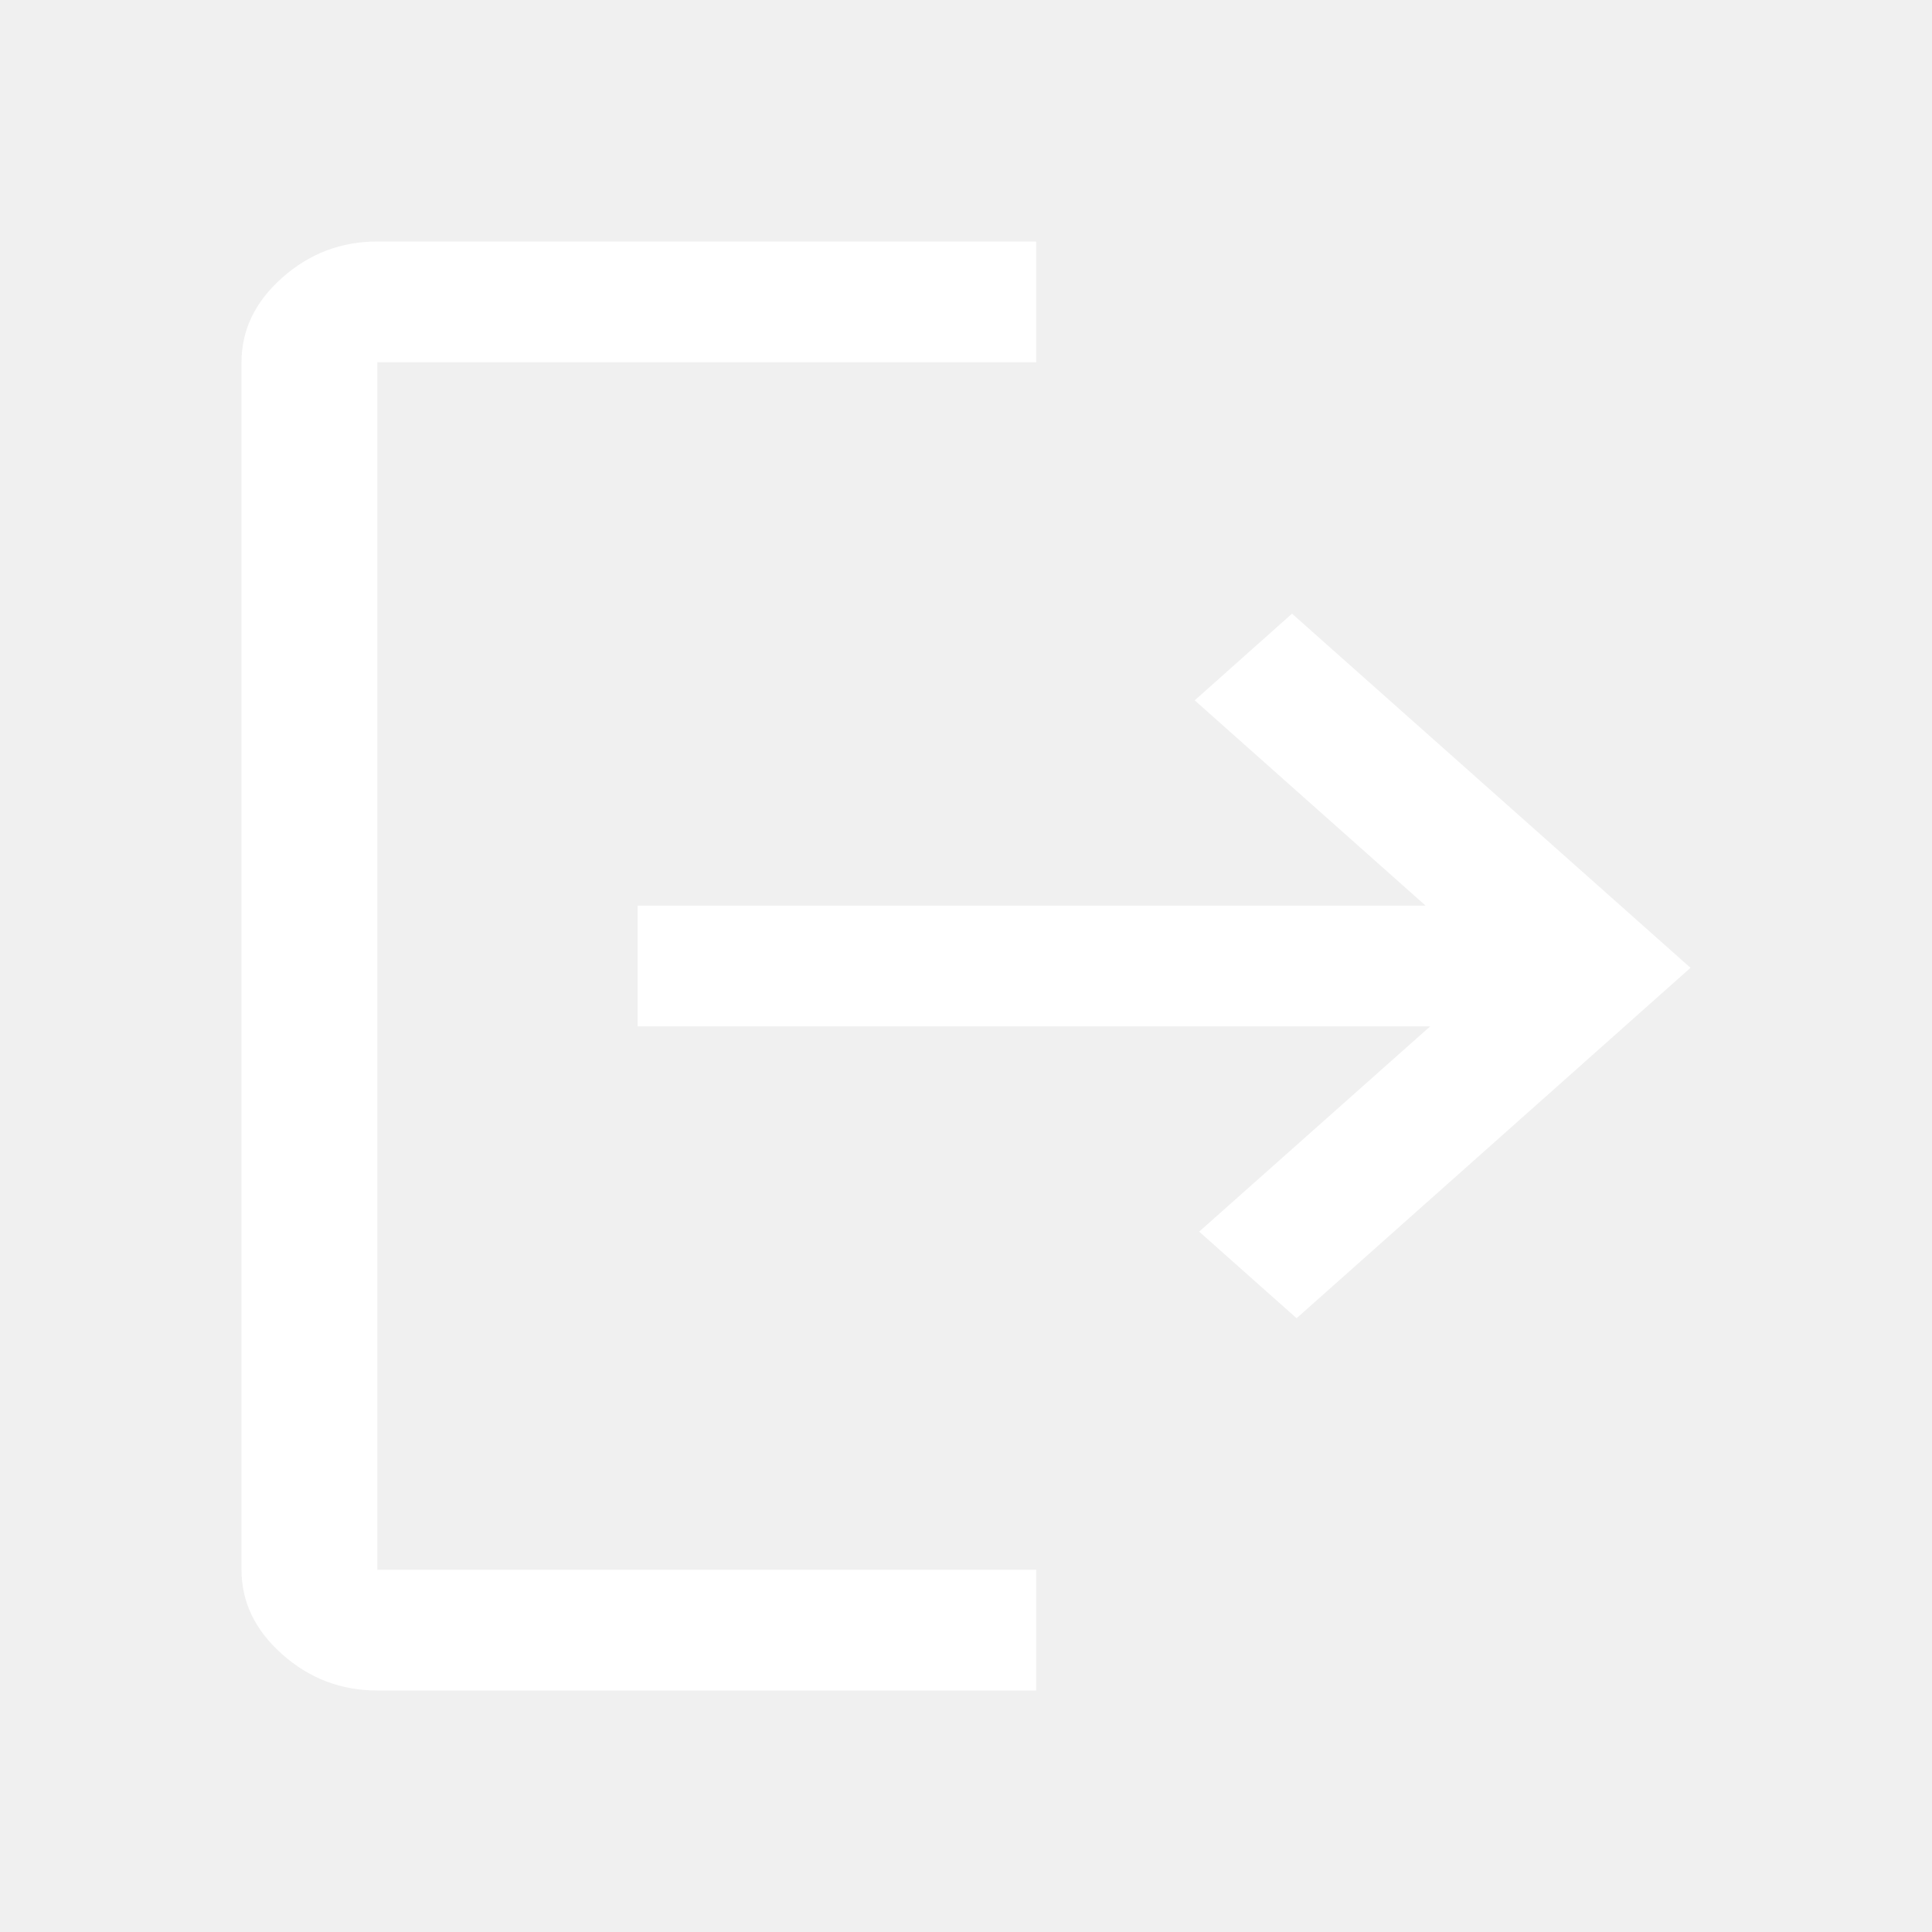
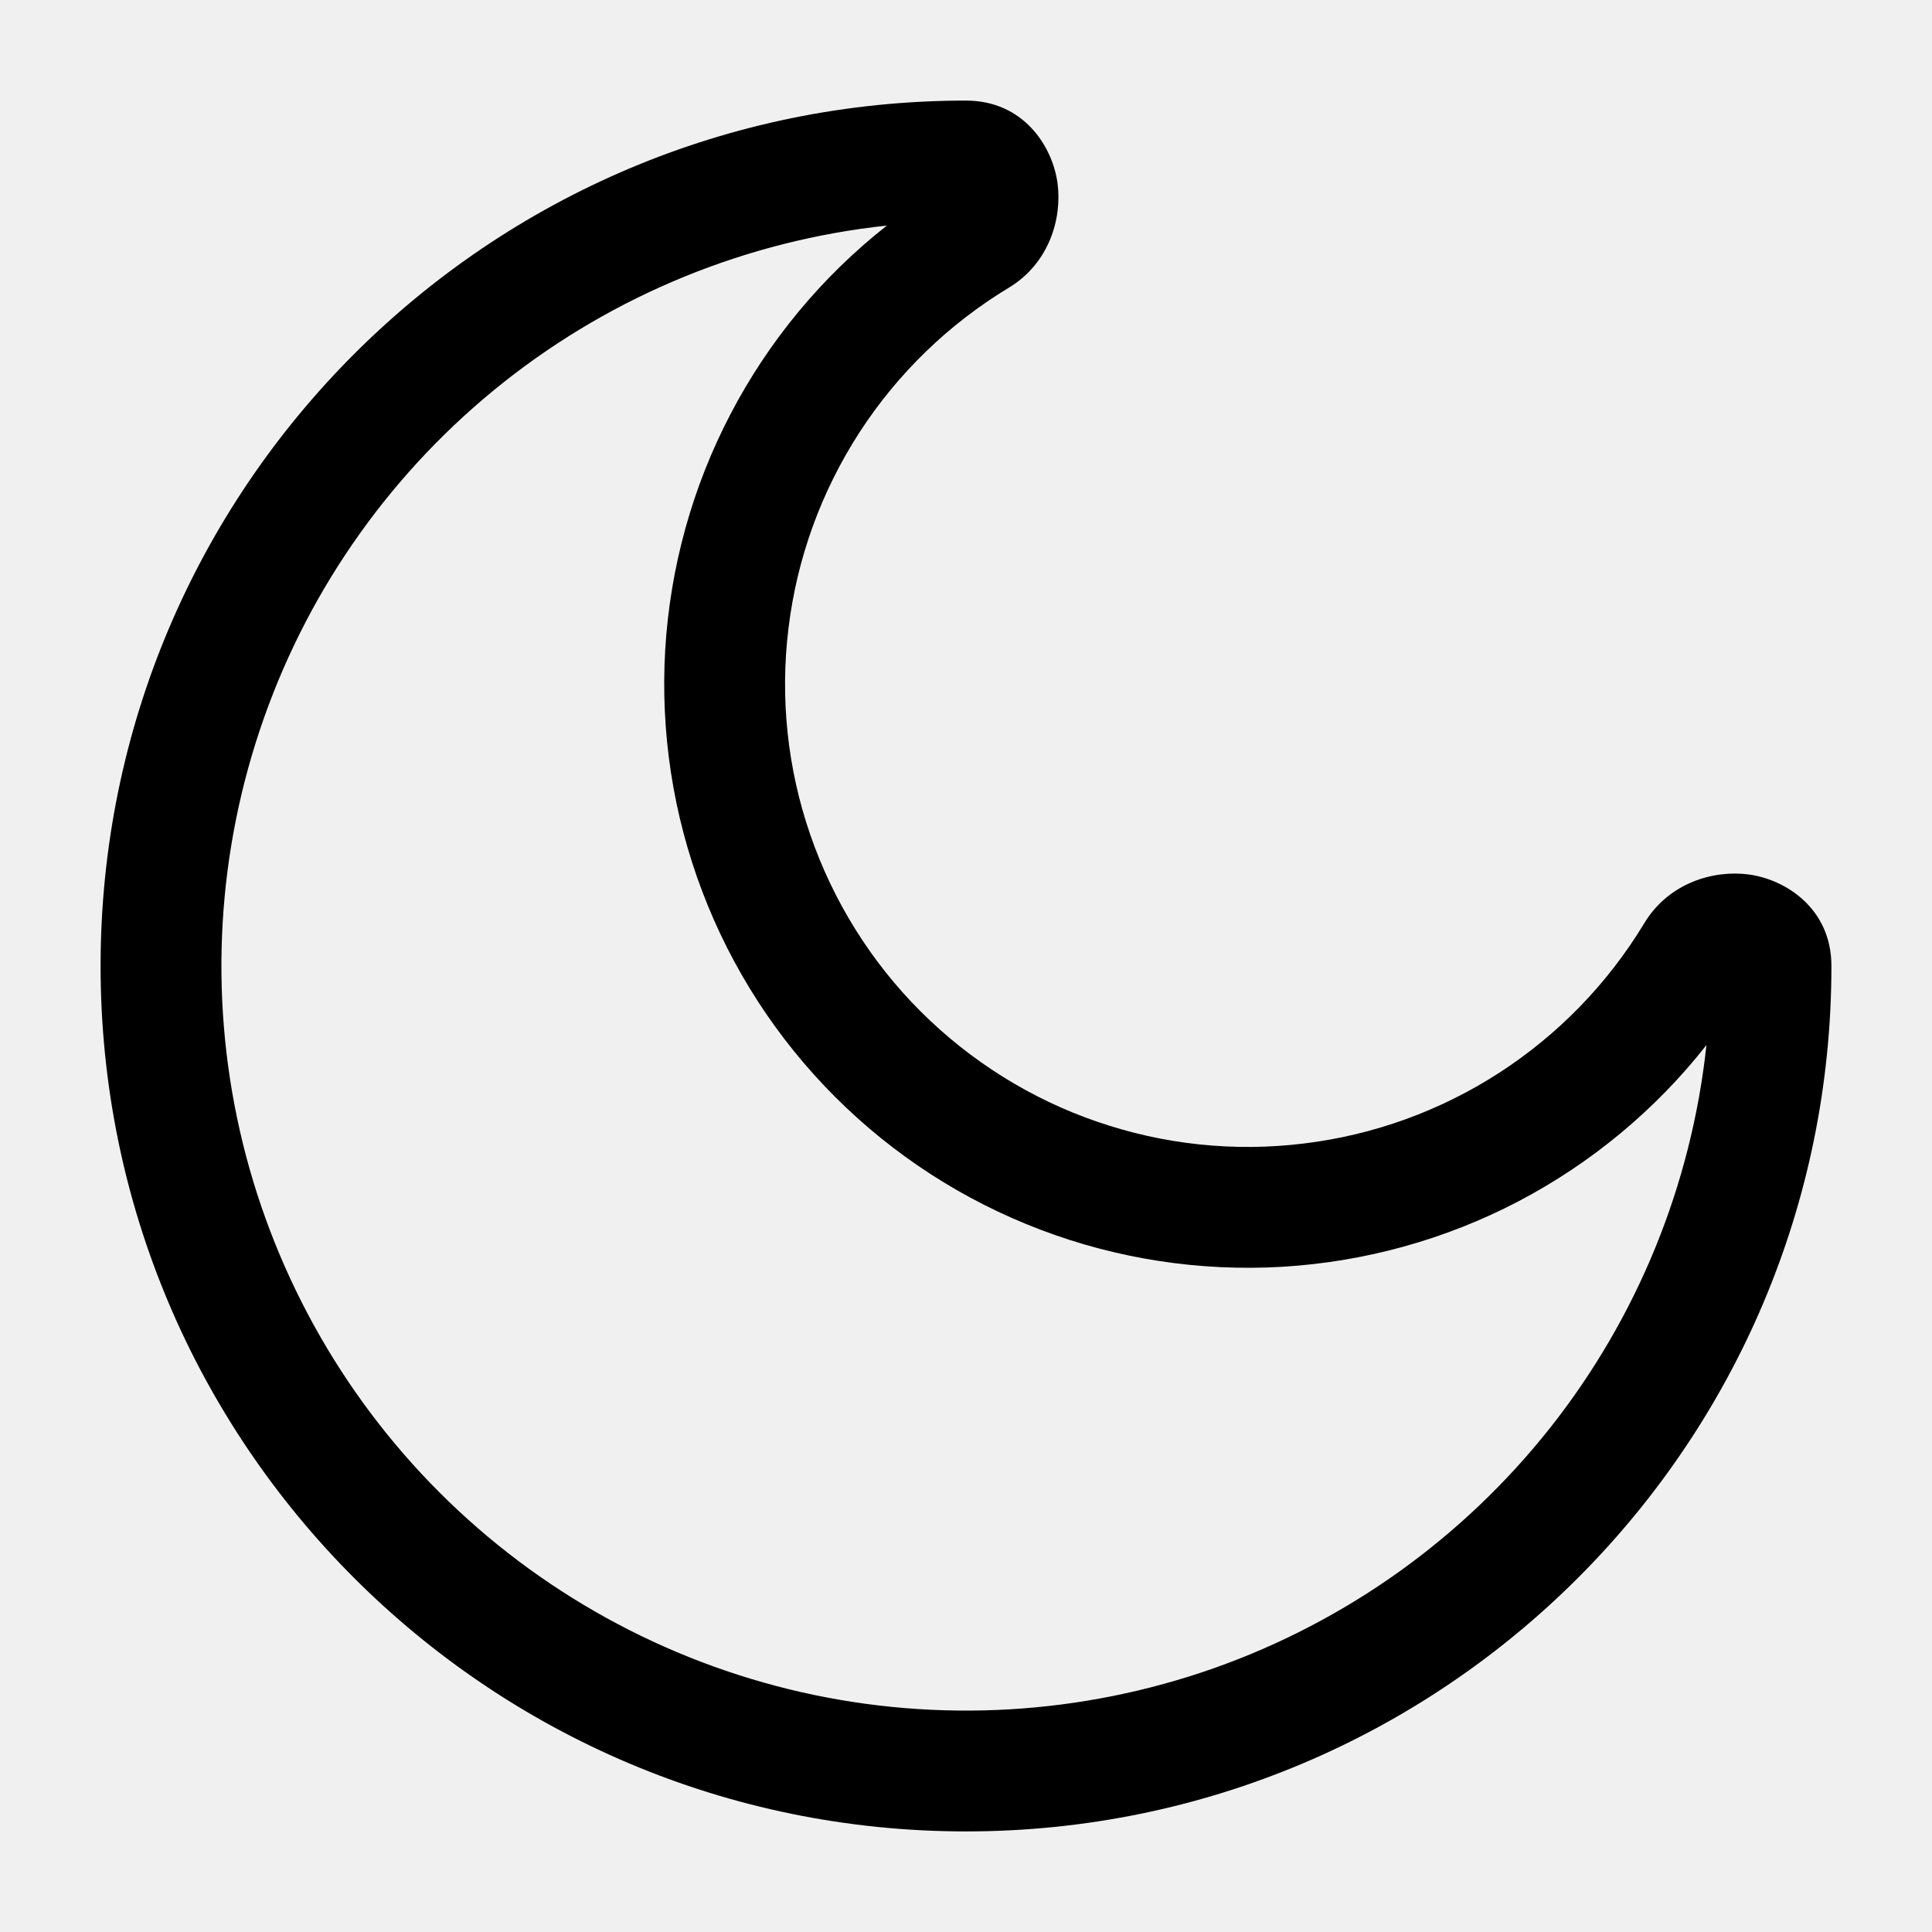
<svg xmlns="http://www.w3.org/2000/svg" width="16" height="16" viewBox="0 0 16 16" fill="none">
-   <path d="M3.125 14C2.825 14 2.562 13.9 2.337 13.7C2.112 13.5 2 13.267 2 13V3C2 2.733 2.112 2.5 2.337 2.3C2.562 2.1 2.825 2 3.125 2H8.581V3H3.125V13H8.581V14H3.125ZM10.738 10.917L9.931 10.2L11.844 8.5H5.281V7.5H11.806L9.894 5.8L10.7 5.082L14 8.015L10.738 10.917Z" fill="white" />
+   <g clip-path="url(#clip0_17115_2856)">
+     <path fill-rule="evenodd" clip-rule="evenodd" d="M7.345 1.868C6.188 1.992 5.089 2.44 4.176 3.162C3.263 3.884 2.573 4.849 2.186 5.946C1.798 7.044 1.729 8.228 1.986 9.363C2.244 10.498 2.817 11.537 3.64 12.36C4.463 13.183 5.502 13.756 6.637 14.014C7.772 14.271 8.956 14.202 10.054 13.815C11.151 13.427 12.116 12.737 12.838 11.824C13.56 10.911 14.008 9.812 14.132 8.655C13.71 9.192 13.178 9.633 12.573 9.95C11.968 10.266 11.302 10.45 10.62 10.491C9.939 10.531 9.256 10.427 8.617 10.184C7.979 9.942 7.399 9.567 6.916 9.084C6.433 8.601 6.058 8.021 5.816 7.383C5.573 6.744 5.469 6.061 5.509 5.38C5.55 4.698 5.734 4.032 6.051 3.427C6.367 2.822 6.808 2.29 7.345 1.868ZM0.833 8C0.833 4.042 4.042 0.833 8 0.833C8.478 0.833 8.717 1.214 8.758 1.517C8.797 1.809 8.689 2.181 8.354 2.383C7.856 2.684 7.433 3.094 7.117 3.582C6.801 4.071 6.6 4.624 6.53 5.202C6.459 5.779 6.521 6.365 6.711 6.915C6.901 7.465 7.213 7.965 7.624 8.376C8.036 8.787 8.535 9.1 9.085 9.289C9.635 9.479 10.221 9.541 10.798 9.47C11.376 9.4 11.93 9.199 12.418 8.883C12.906 8.567 13.316 8.144 13.617 7.646C13.819 7.311 14.191 7.203 14.483 7.242C14.786 7.283 15.167 7.522 15.167 8C15.167 11.958 11.958 15.167 8 15.167C4.042 15.167 0.833 11.958 0.833 8Z" fill="currentColor" />
+   </g>
+   <defs>
+     <clipPath id="clip0_17115_2856">
+       <rect width="16" height="16" fill="currentColor" />
+     </clipPath>
+   </defs>
</svg>
